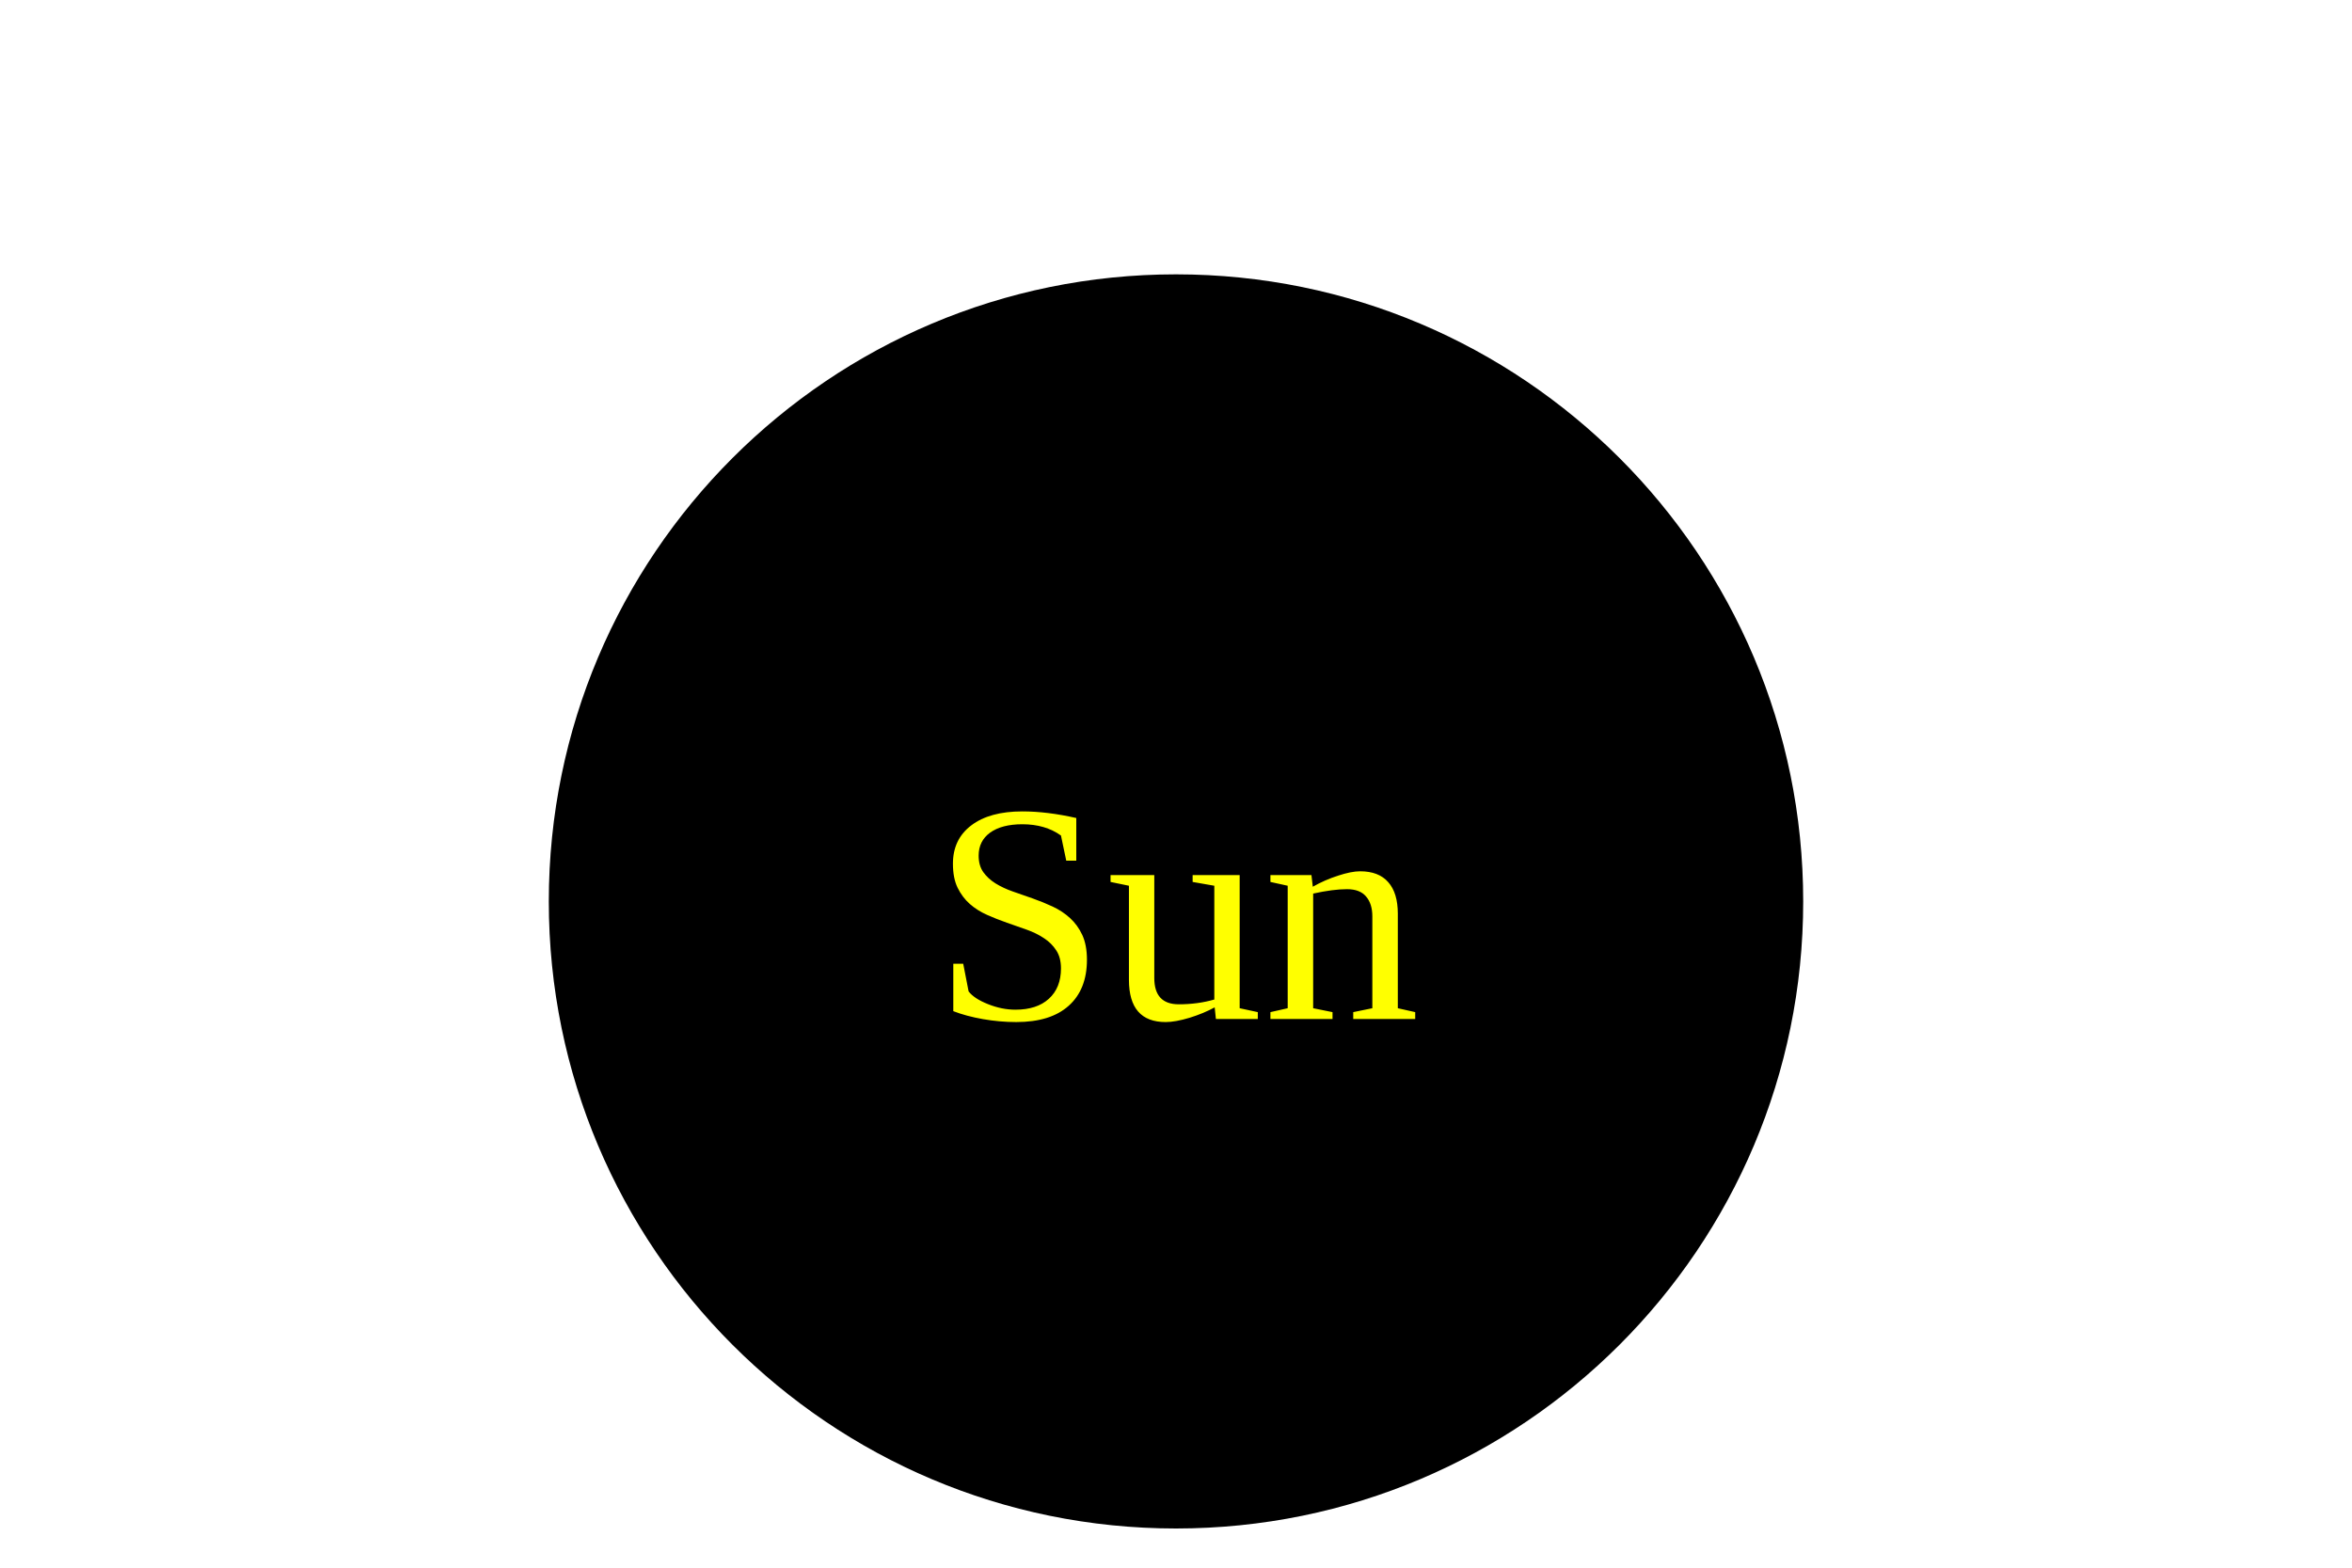
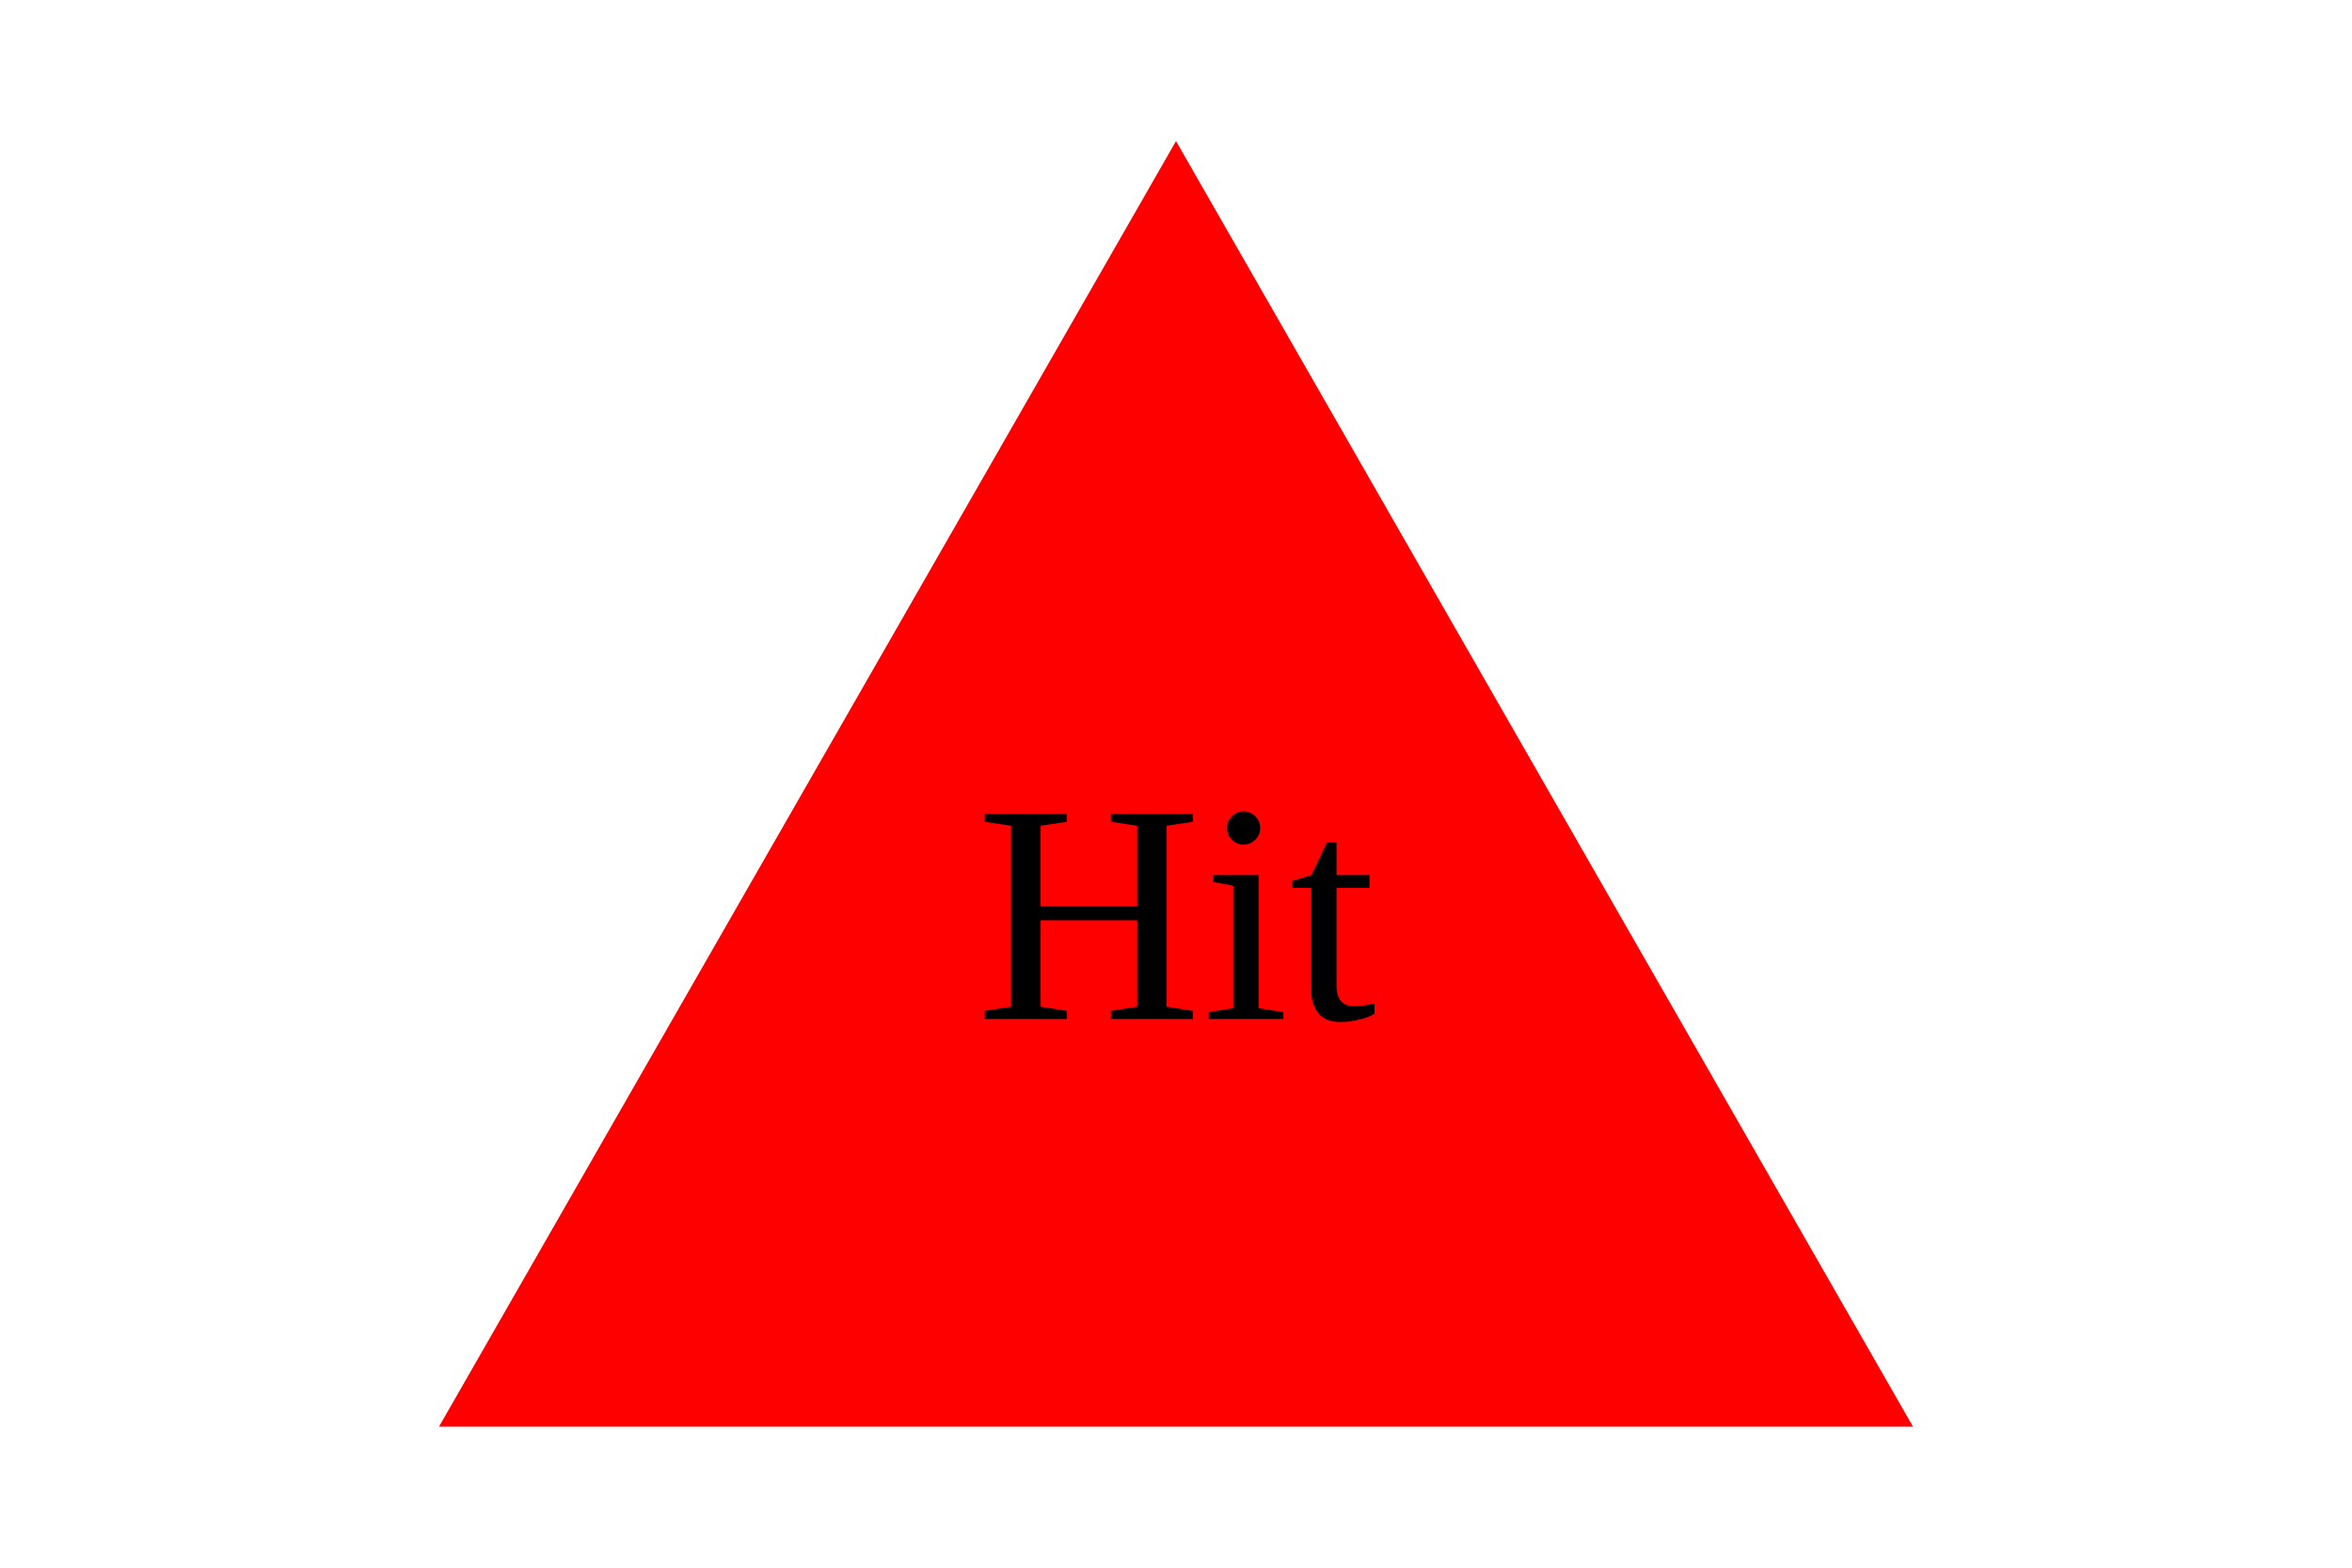
<svg xmlns="http://www.w3.org/2000/svg" version="1.1" width="300" height="200">
-   <g>Circle<circle cx="150" cy="115" r="80" fill="circle" />
-     <text x="150" y="130" text-anchor="middle" font-size="40" fill="yellow">Sun</text>
+   <g>Triangle<polygon points="150, 18 244, 182 56, 182" fill="red" />
+     <text x="150" y="130" text-anchor="middle" font-size="40" fill="black">Hit</text>
  </g>
</svg>
